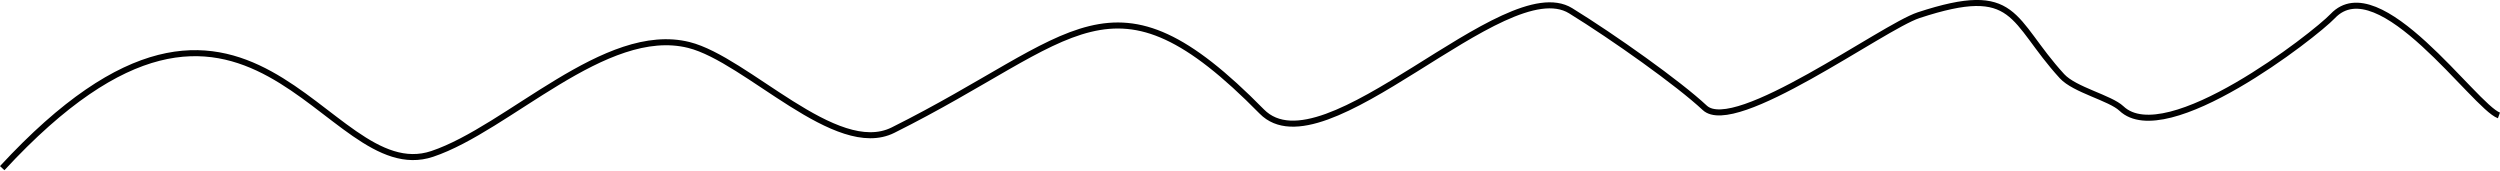
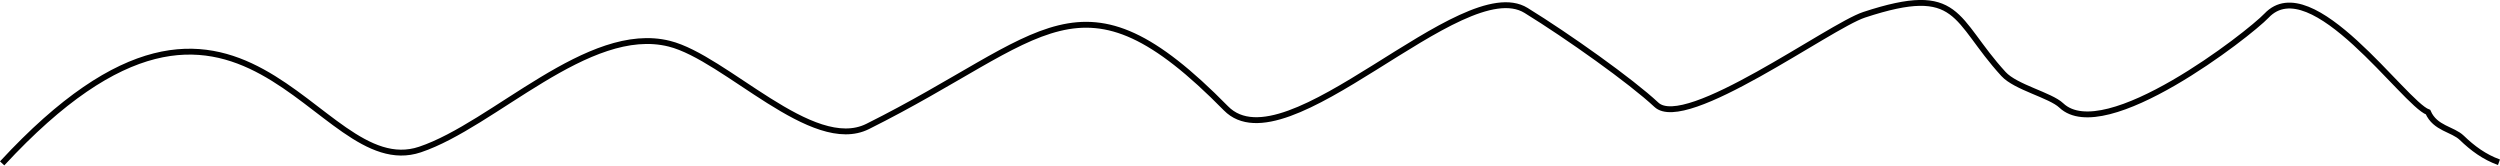
- <svg xmlns="http://www.w3.org/2000/svg" width="109.757mm" height="7.473mm" viewBox="0 0 109.757 7.473" version="1.1" id="svg1993">
+ <svg xmlns="http://www.w3.org/2000/svg" width="112.961mm" height="7.473mm" viewBox="0 0 112.961 7.473" version="1.1" id="svg1993">
  <defs id="defs1990" />
  <g id="layer1" transform="translate(-46.041,-86.16056)">
-     <path style="fill:none;stroke:#000000;stroke-width:0.265px;stroke-linecap:butt;stroke-linejoin:miter;stroke-opacity:1" d="m 46.138,93.543 c 10.892,-11.776 14.151,0.957 18.877,-0.625 3.345,-1.12 7.607,-5.698 11.268,-4.783 2.553,0.638 6.461,4.987 8.963,3.739 8.09,-4.034 9.581,-7.533 16.189,-0.819 2.726,2.77 10.663,-6.209 13.561,-4.423 1.892,1.166 4.746,3.193 5.888,4.262 1.317,1.233 7.82,-3.55 9.388,-4.066 4.363,-1.436 4.029,0.2 6.296,2.677 0.551,0.602 2.121,0.955 2.611,1.42 1.959,1.856 8.481,-3.221 9.275,-4.058 2.035,-2.147 6.225,3.969 7.297,4.361" id="path2214" />
+     <path style="fill:none;stroke:#000000;stroke-width:0.265px;stroke-linecap:butt;stroke-linejoin:miter;stroke-opacity:1" d="m 46.138,93.543 c 10.892,-11.776 14.151,0.957 18.877,-0.625 3.345,-1.12 7.607,-5.698 11.268,-4.783 2.553,0.638 6.461,4.987 8.963,3.739 8.09,-4.034 9.581,-7.533 16.189,-0.819 2.726,2.77 10.663,-6.209 13.561,-4.423 1.892,1.166 4.746,3.193 5.888,4.262 1.317,1.233 7.82,-3.55 9.388,-4.066 4.363,-1.436 4.029,0.2 6.296,2.677 0.551,0.602 2.121,0.955 2.611,1.42 1.959,1.856 8.481,-3.221 9.275,-4.058 2.035,-2.147 6.225,3.969 7.297,4.361 0.322,0.74 1.115,0.764 1.527,1.163 0.482,0.466 1.021,0.866 1.677,1.1" id="path2214" />
  </g>
</svg>
